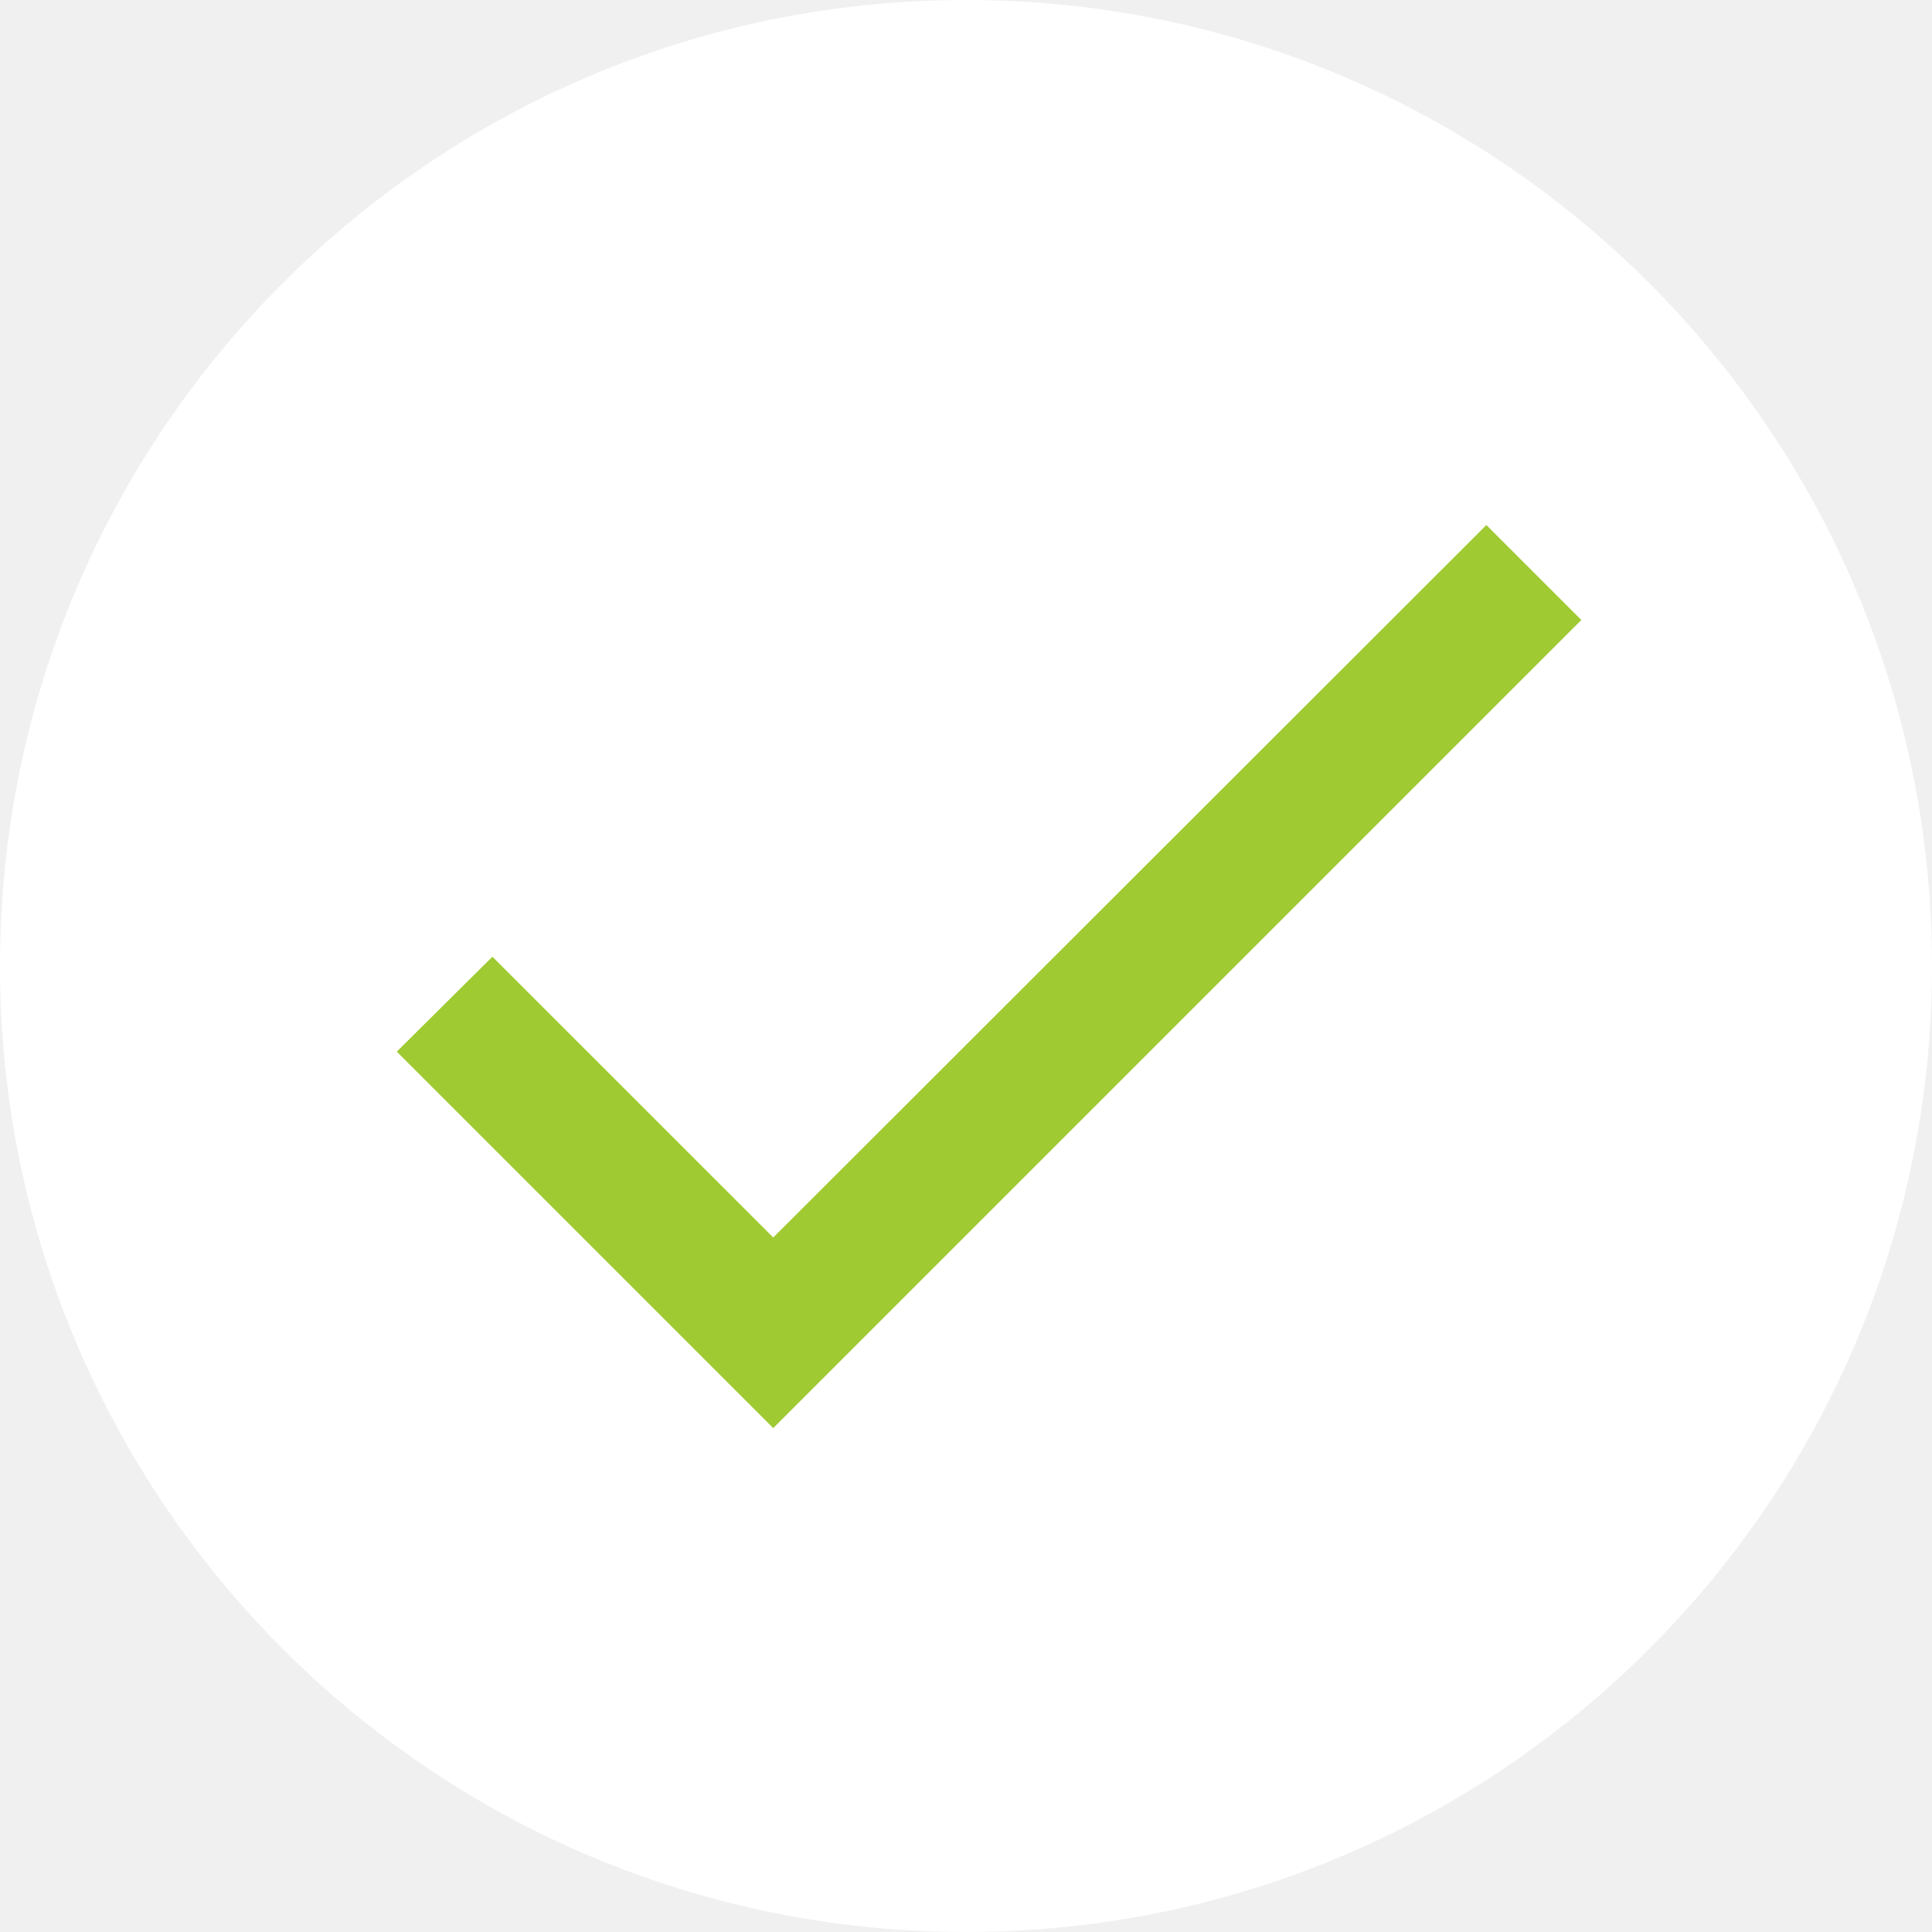
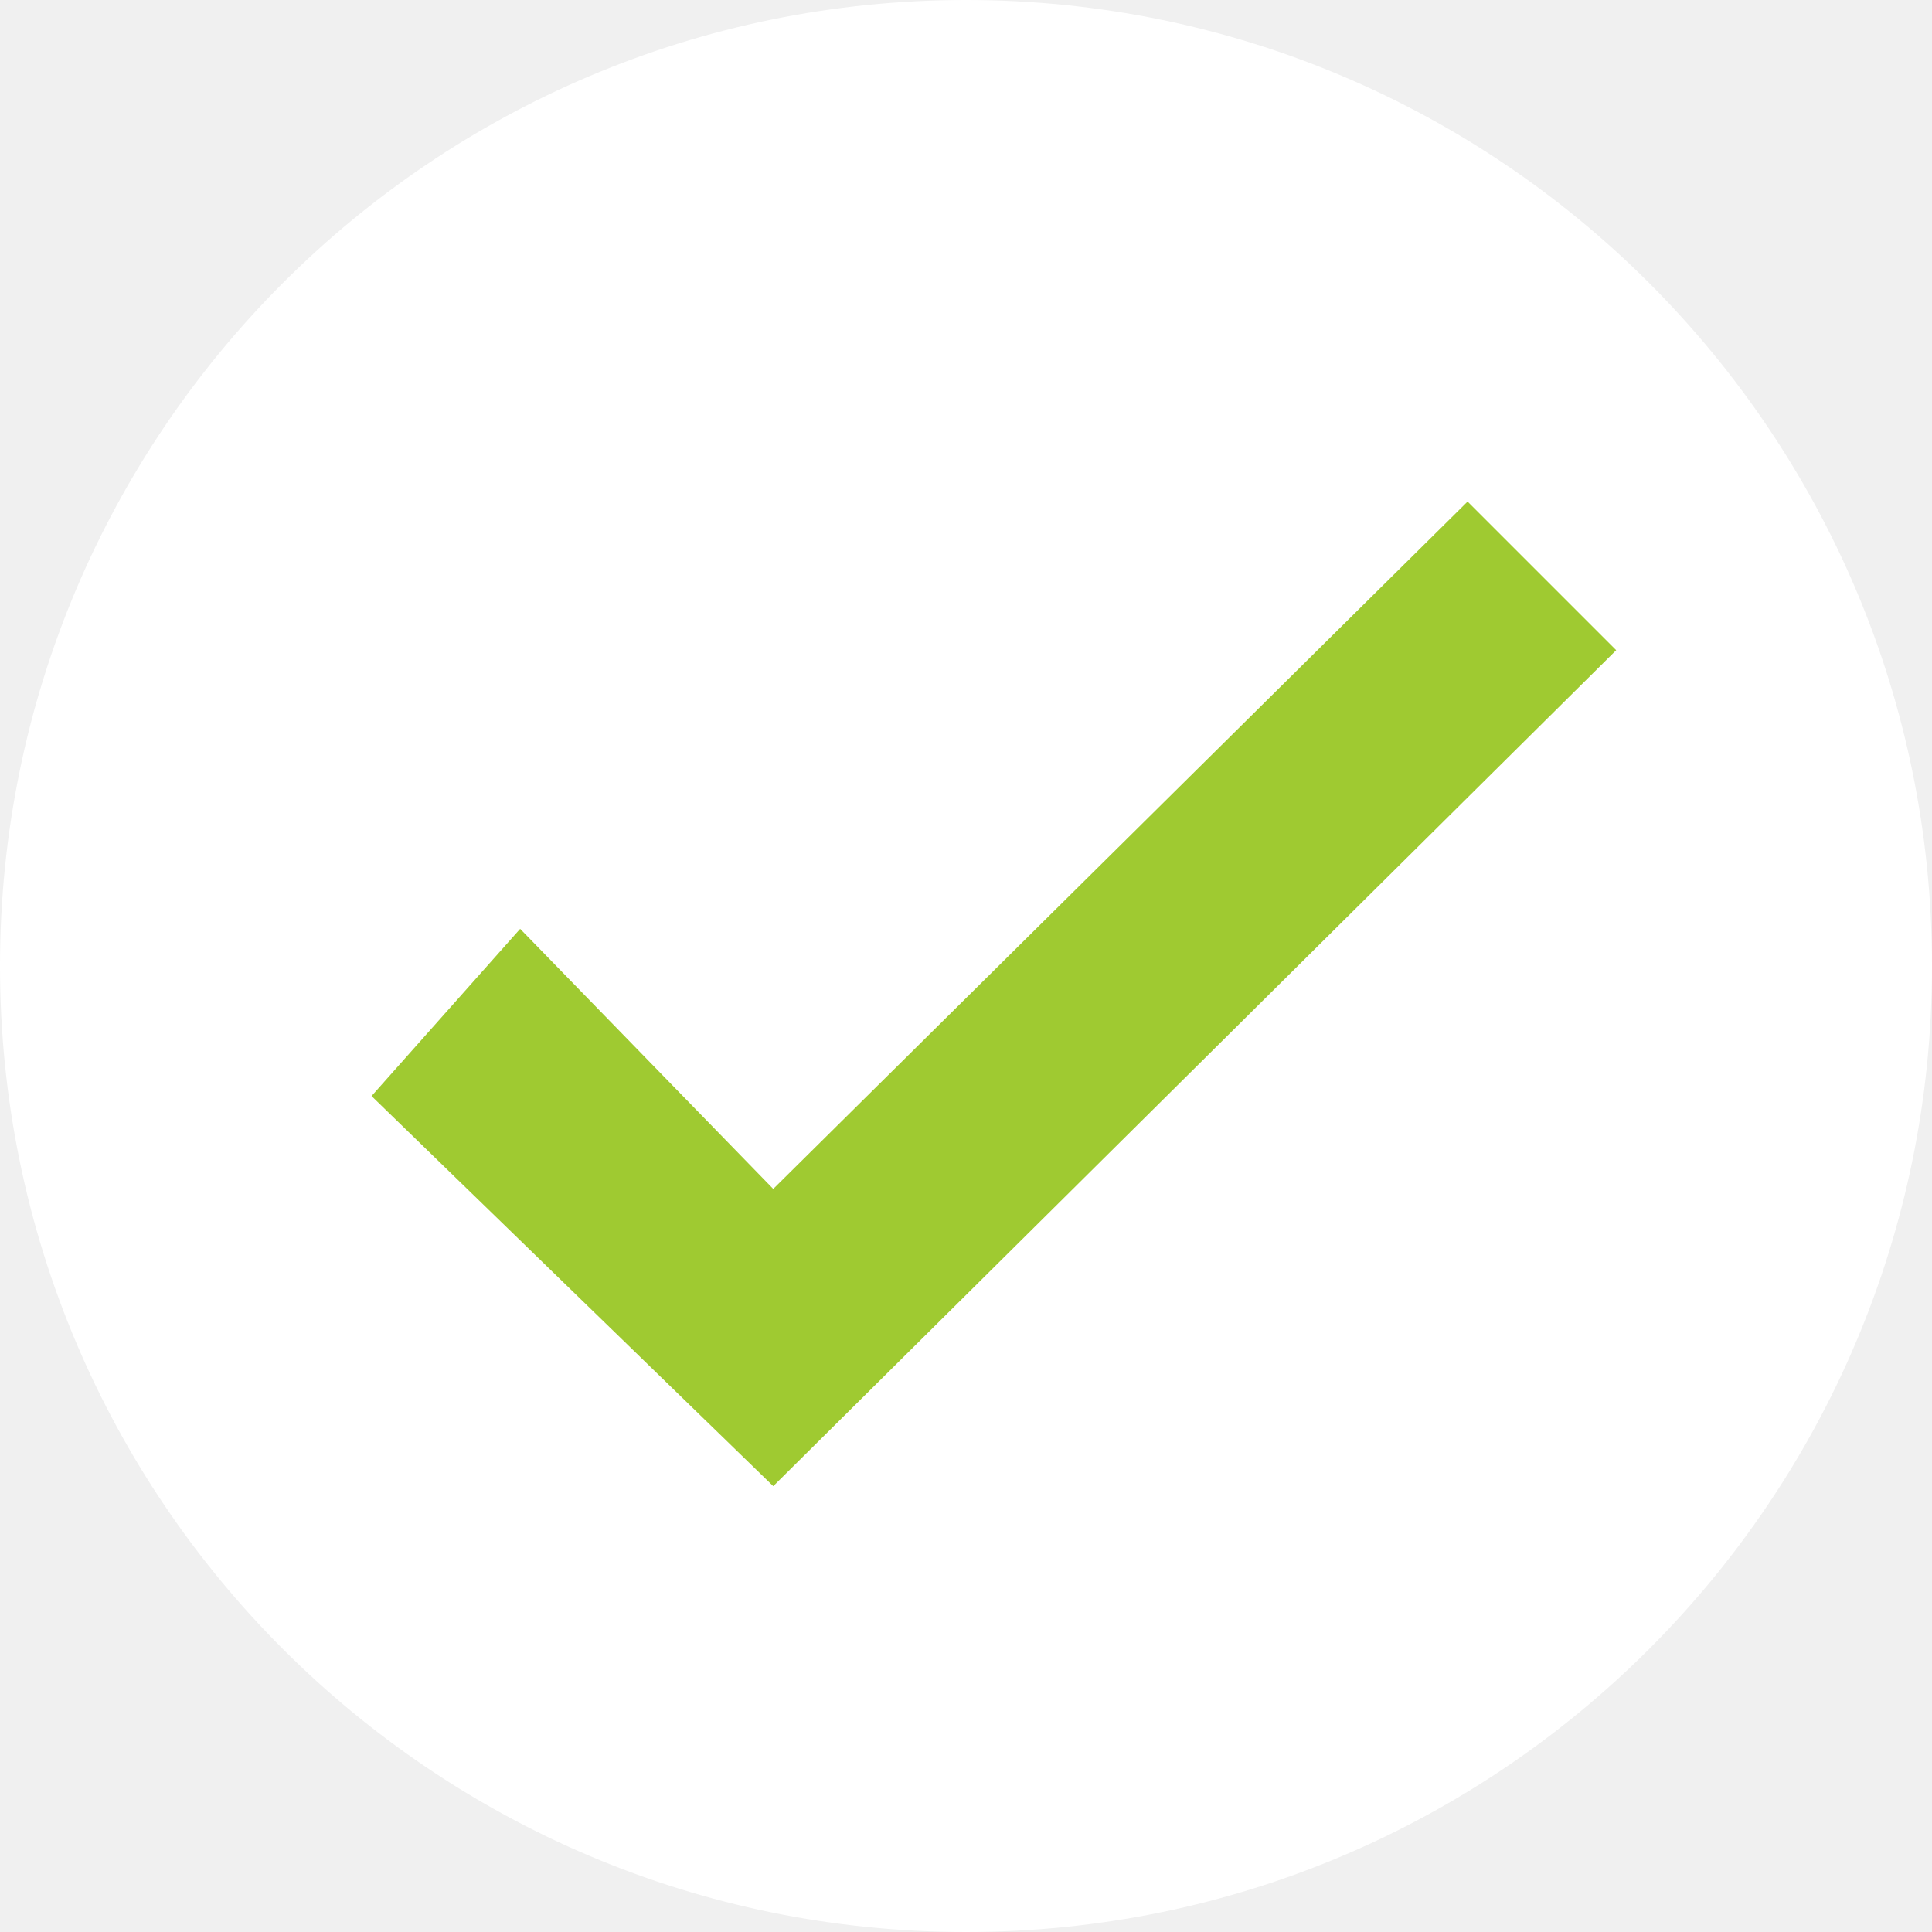
<svg xmlns="http://www.w3.org/2000/svg" width="52" height="52" viewBox="0 0 52 52" fill="none">
  <rect width="52" height="52" rx="26" fill="white" />
-   <path d="M20.812 33.308L13.253 25.75L10.68 28.305L20.812 38.437L42.562 16.687L40.006 14.132L20.812 33.308Z" fill="#9FCA31" />
+   <path d="M20.812 32L14 25L10 29.5L20.812 40L43.5 17.5L39.5 13.5L20.812 32Z" fill="#9FCA31" />
</svg>
